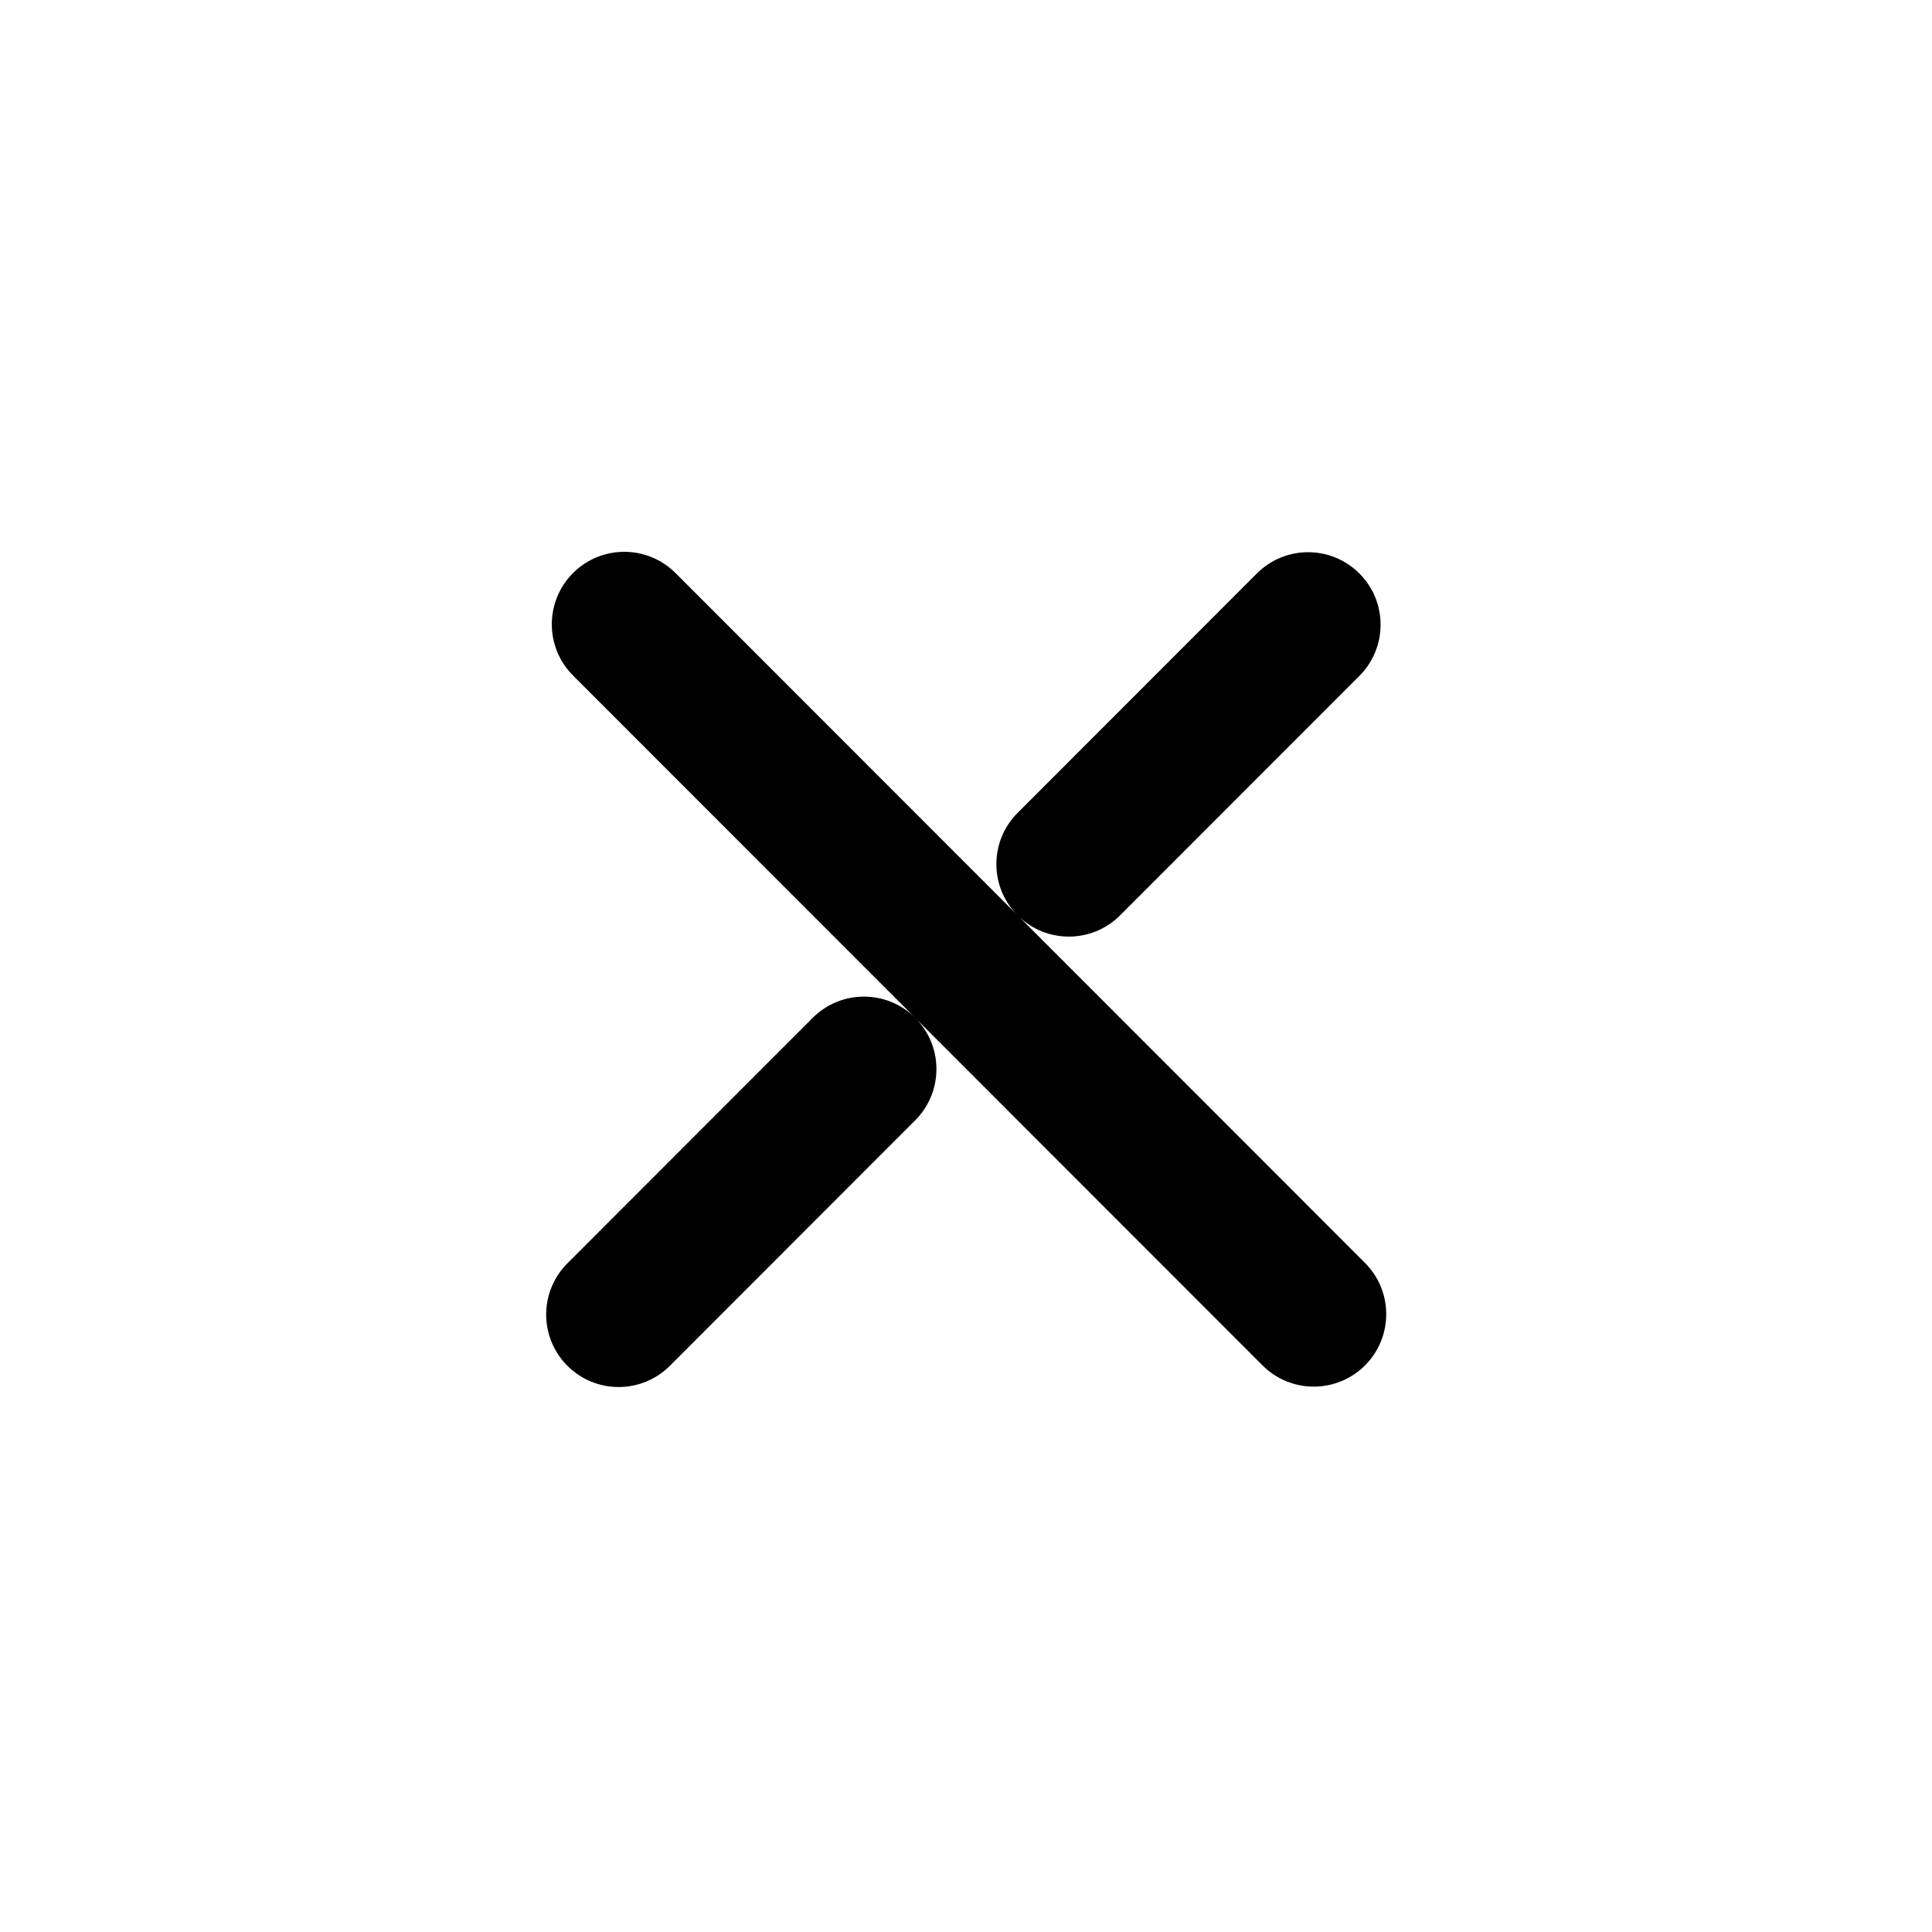
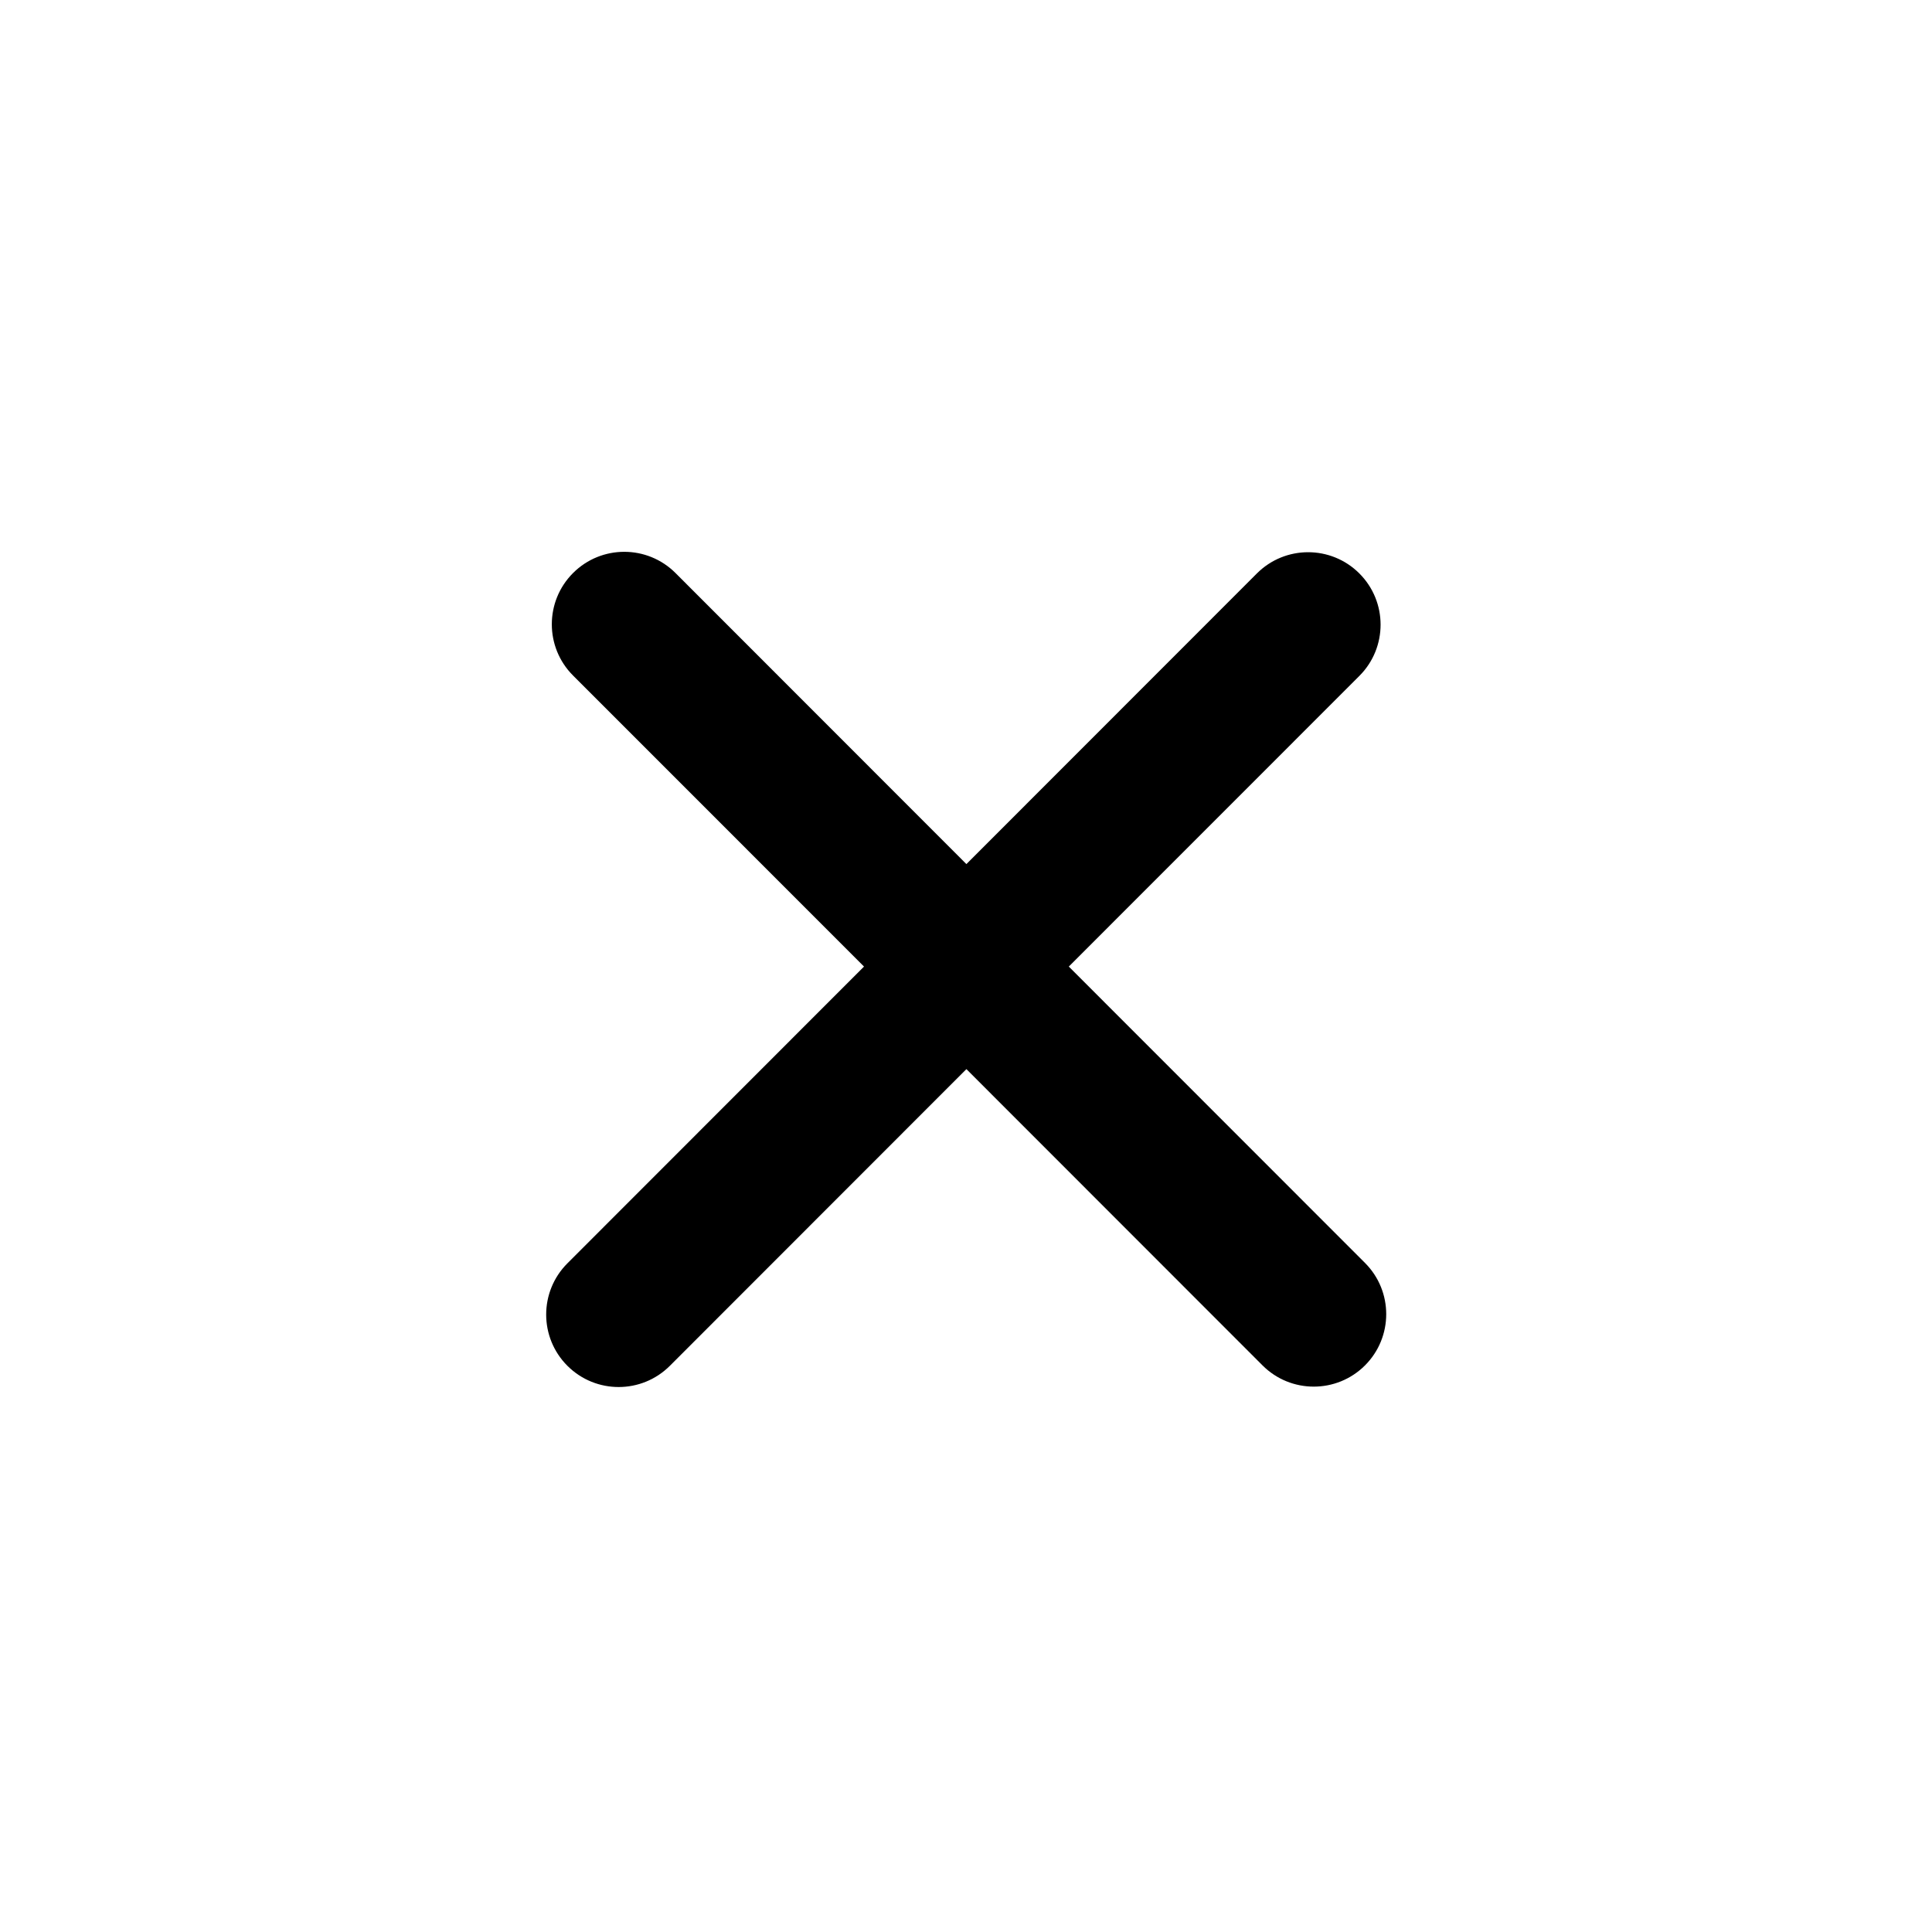
<svg xmlns="http://www.w3.org/2000/svg" viewBox="0 0 24 24" width="24" height="24">
-   <path d="M7.118 8.391L15.683 16.961A.9 .9 0 0 0 16.957 15.689L8.392 7.119A.9 .9 0 0 0 7.118 8.391ZM13.914 11.371L16.887 8.396A.9 .9 0 0 0 15.613 7.124L12.641 10.098A.9 .9 0 0 0 13.914 11.371ZM10.096 12.644L7.048 15.694A.9 .9 0 0 0 8.322 16.966L11.369 13.917A.9 .9 0 0 0 10.096 12.644Z" />
+   <path d="M7.118 8.391A.9 .9 0 0 1 8.392 7.119L12.005 10.734L15.613 7.124A.9 .9 0 0 1 16.887 8.396L13.277 12.007L16.957 15.689A.9 .9 0 0 1 15.683 16.961L12.005 13.281L8.322 16.966A.9 .9 0 0 1 7.048 15.694L10.733 12.007Z" />
</svg>
